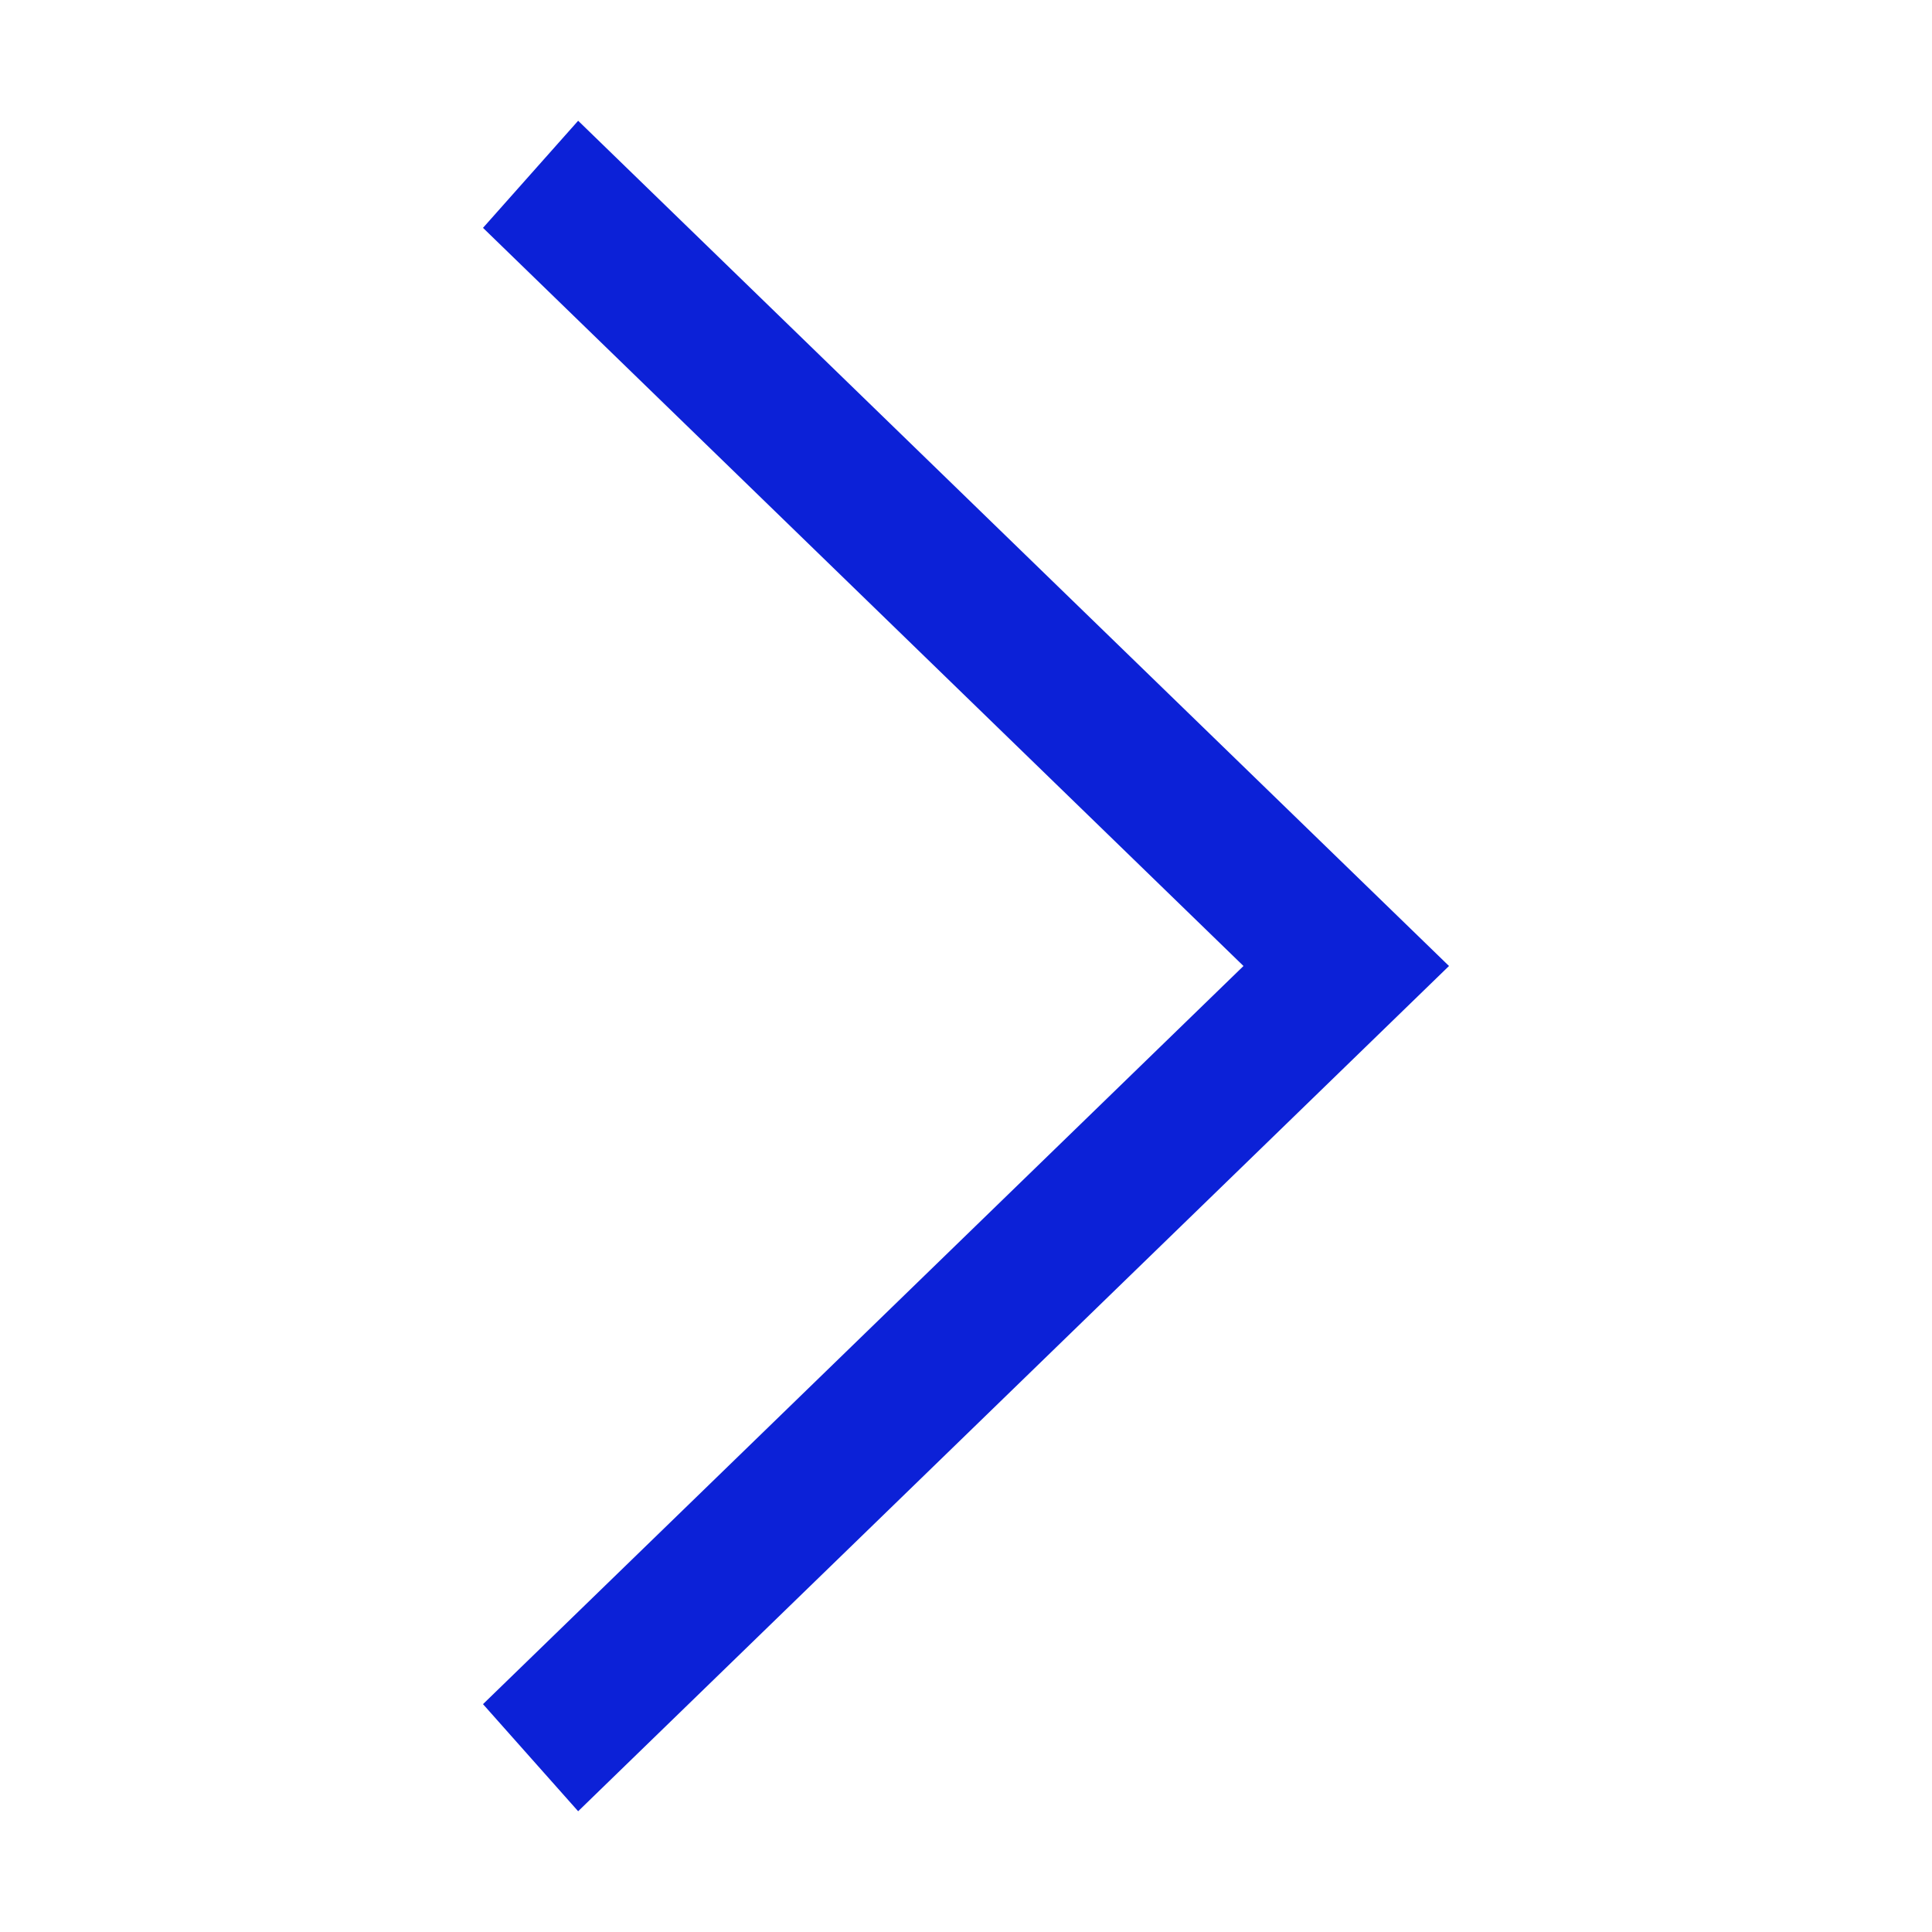
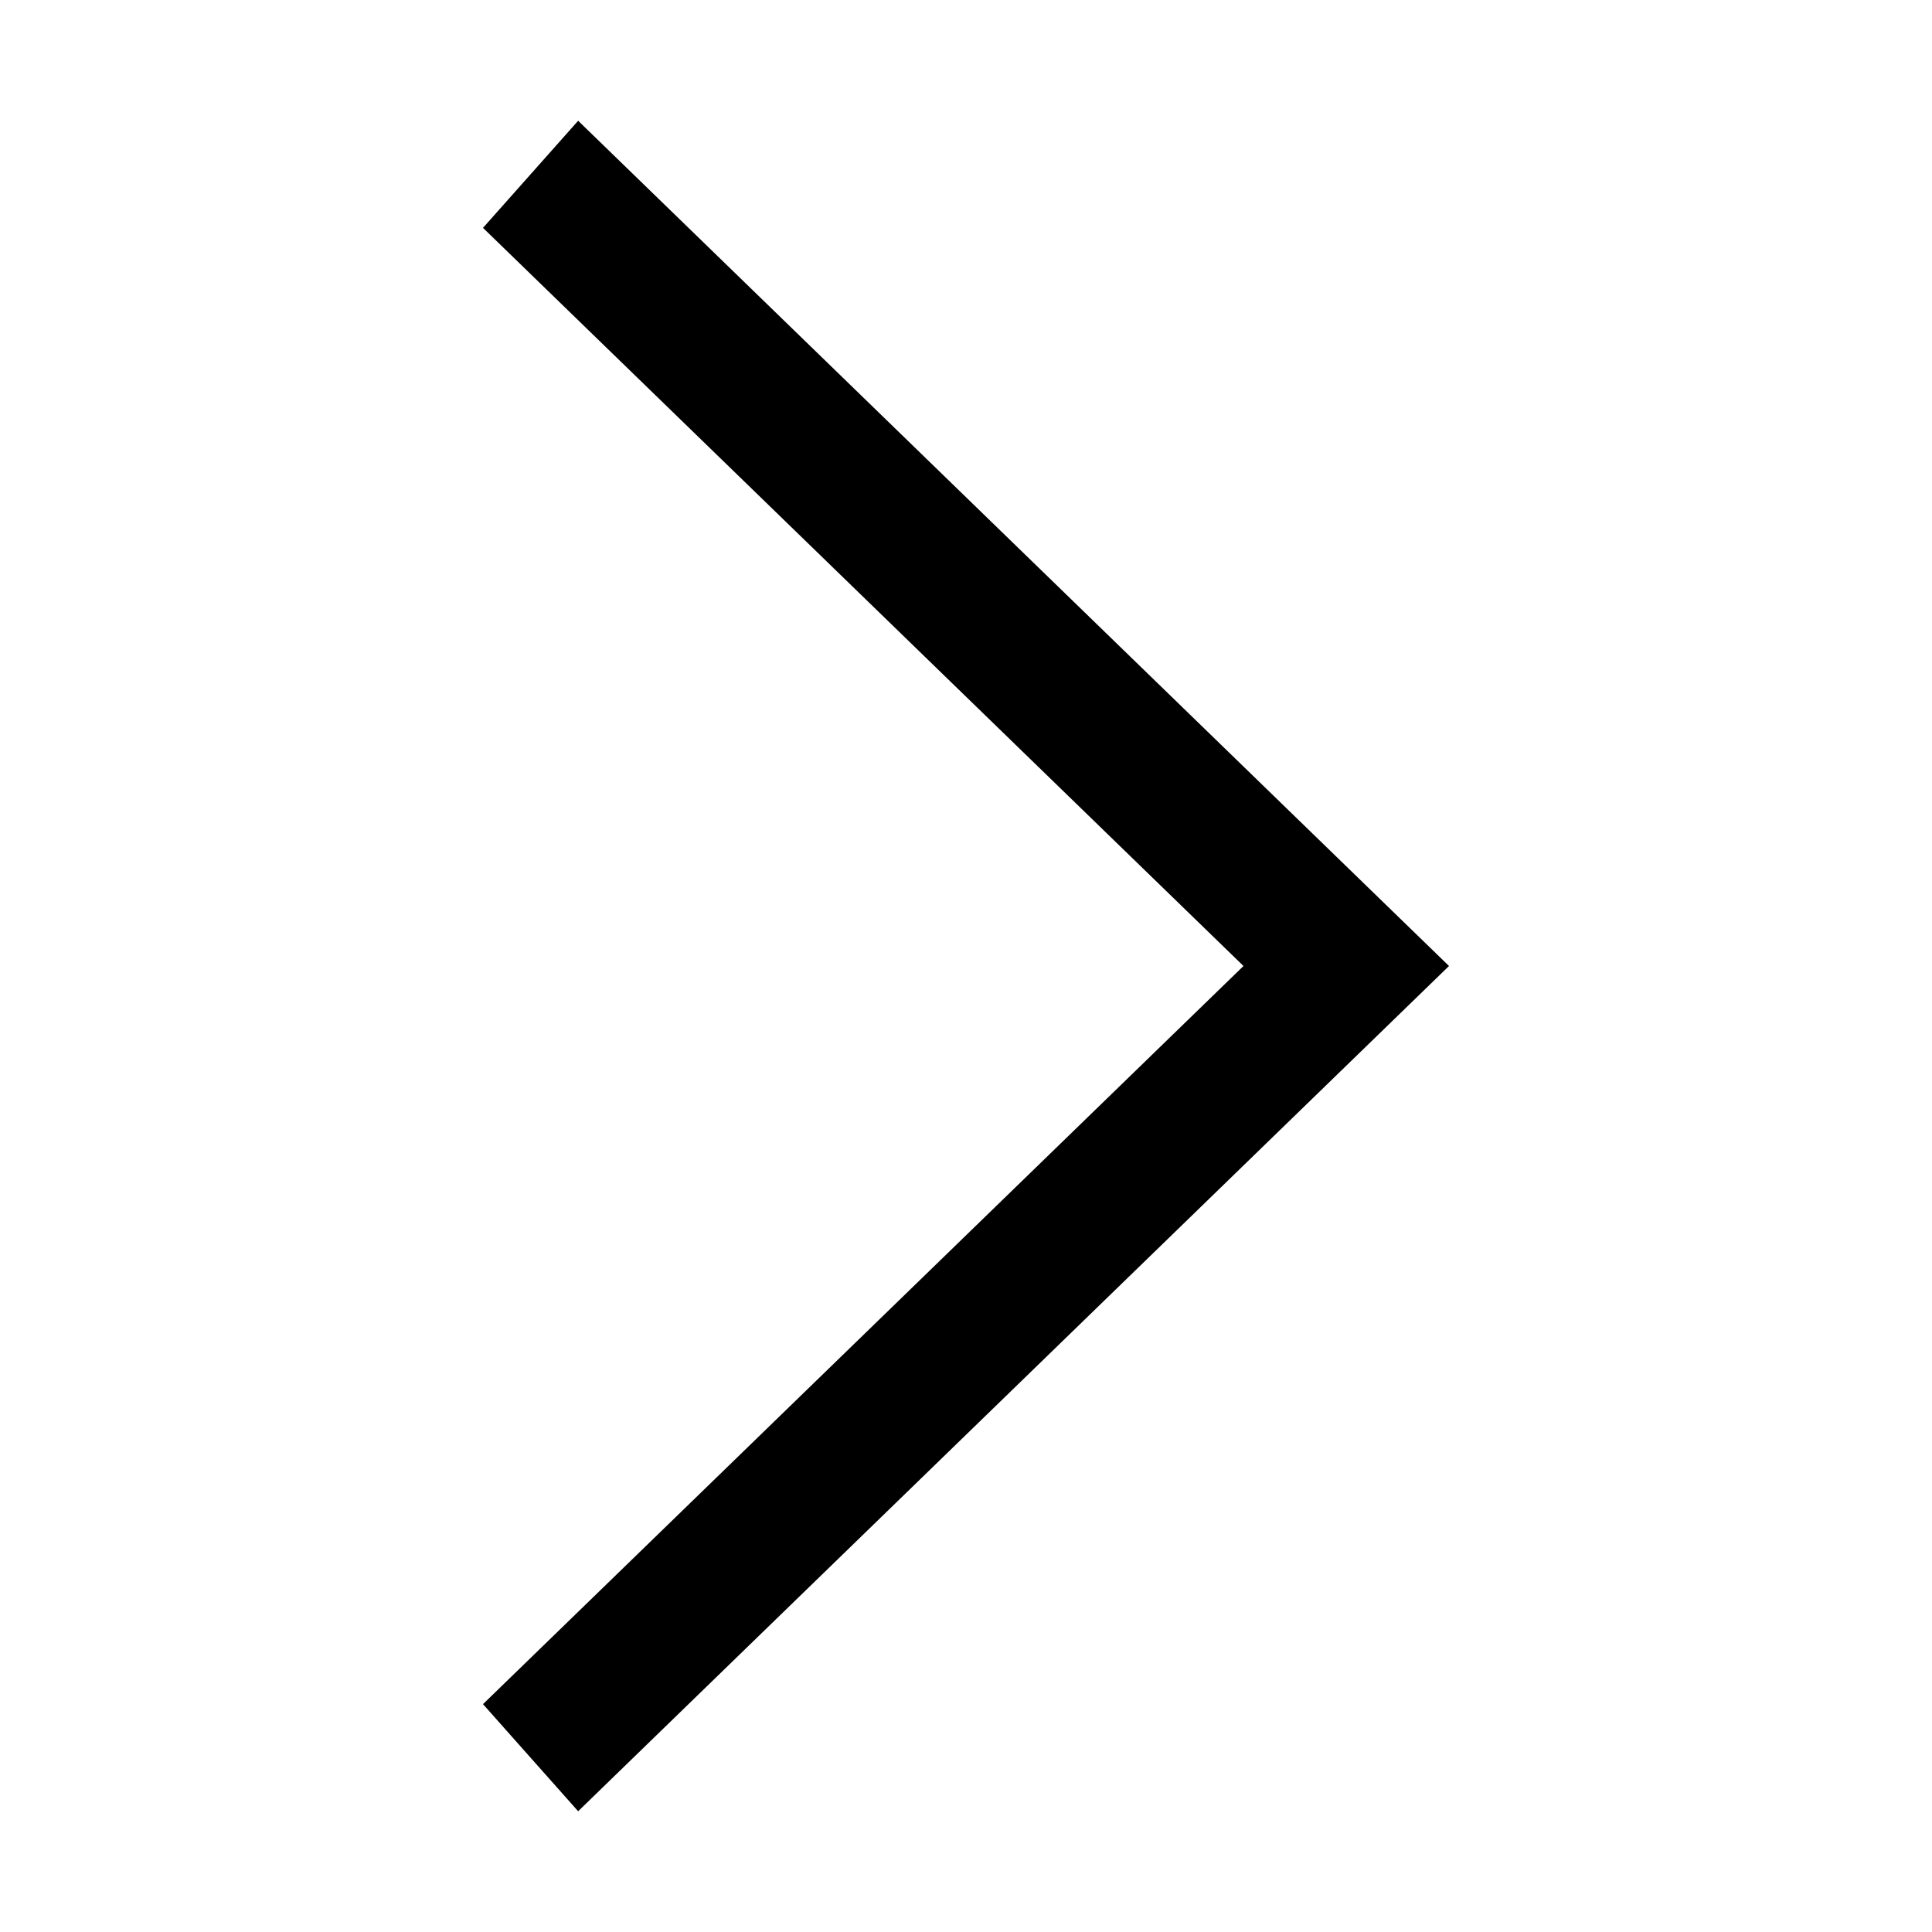
<svg xmlns="http://www.w3.org/2000/svg" width="800px" height="800px" viewBox="0 0 1024 1024" class="icon" version="1.1" fill="#000000">
  <g id="SVGRepo_bgCarrier" stroke-width="0" />
  <g id="SVGRepo_tracerCarrier" stroke-linecap="round" stroke-linejoin="round" />
  <g id="SVGRepo_iconCarrier">
-     <path d="M256 120.768L306.432 64 768 512l-461.568 448L256 903.232 659.072 512z" fill="#0C21D7" />
+     <path d="M256 120.768L306.432 64 768 512l-461.568 448L256 903.232 659.072 512z" fill="#000000" />
  </g>
</svg>
